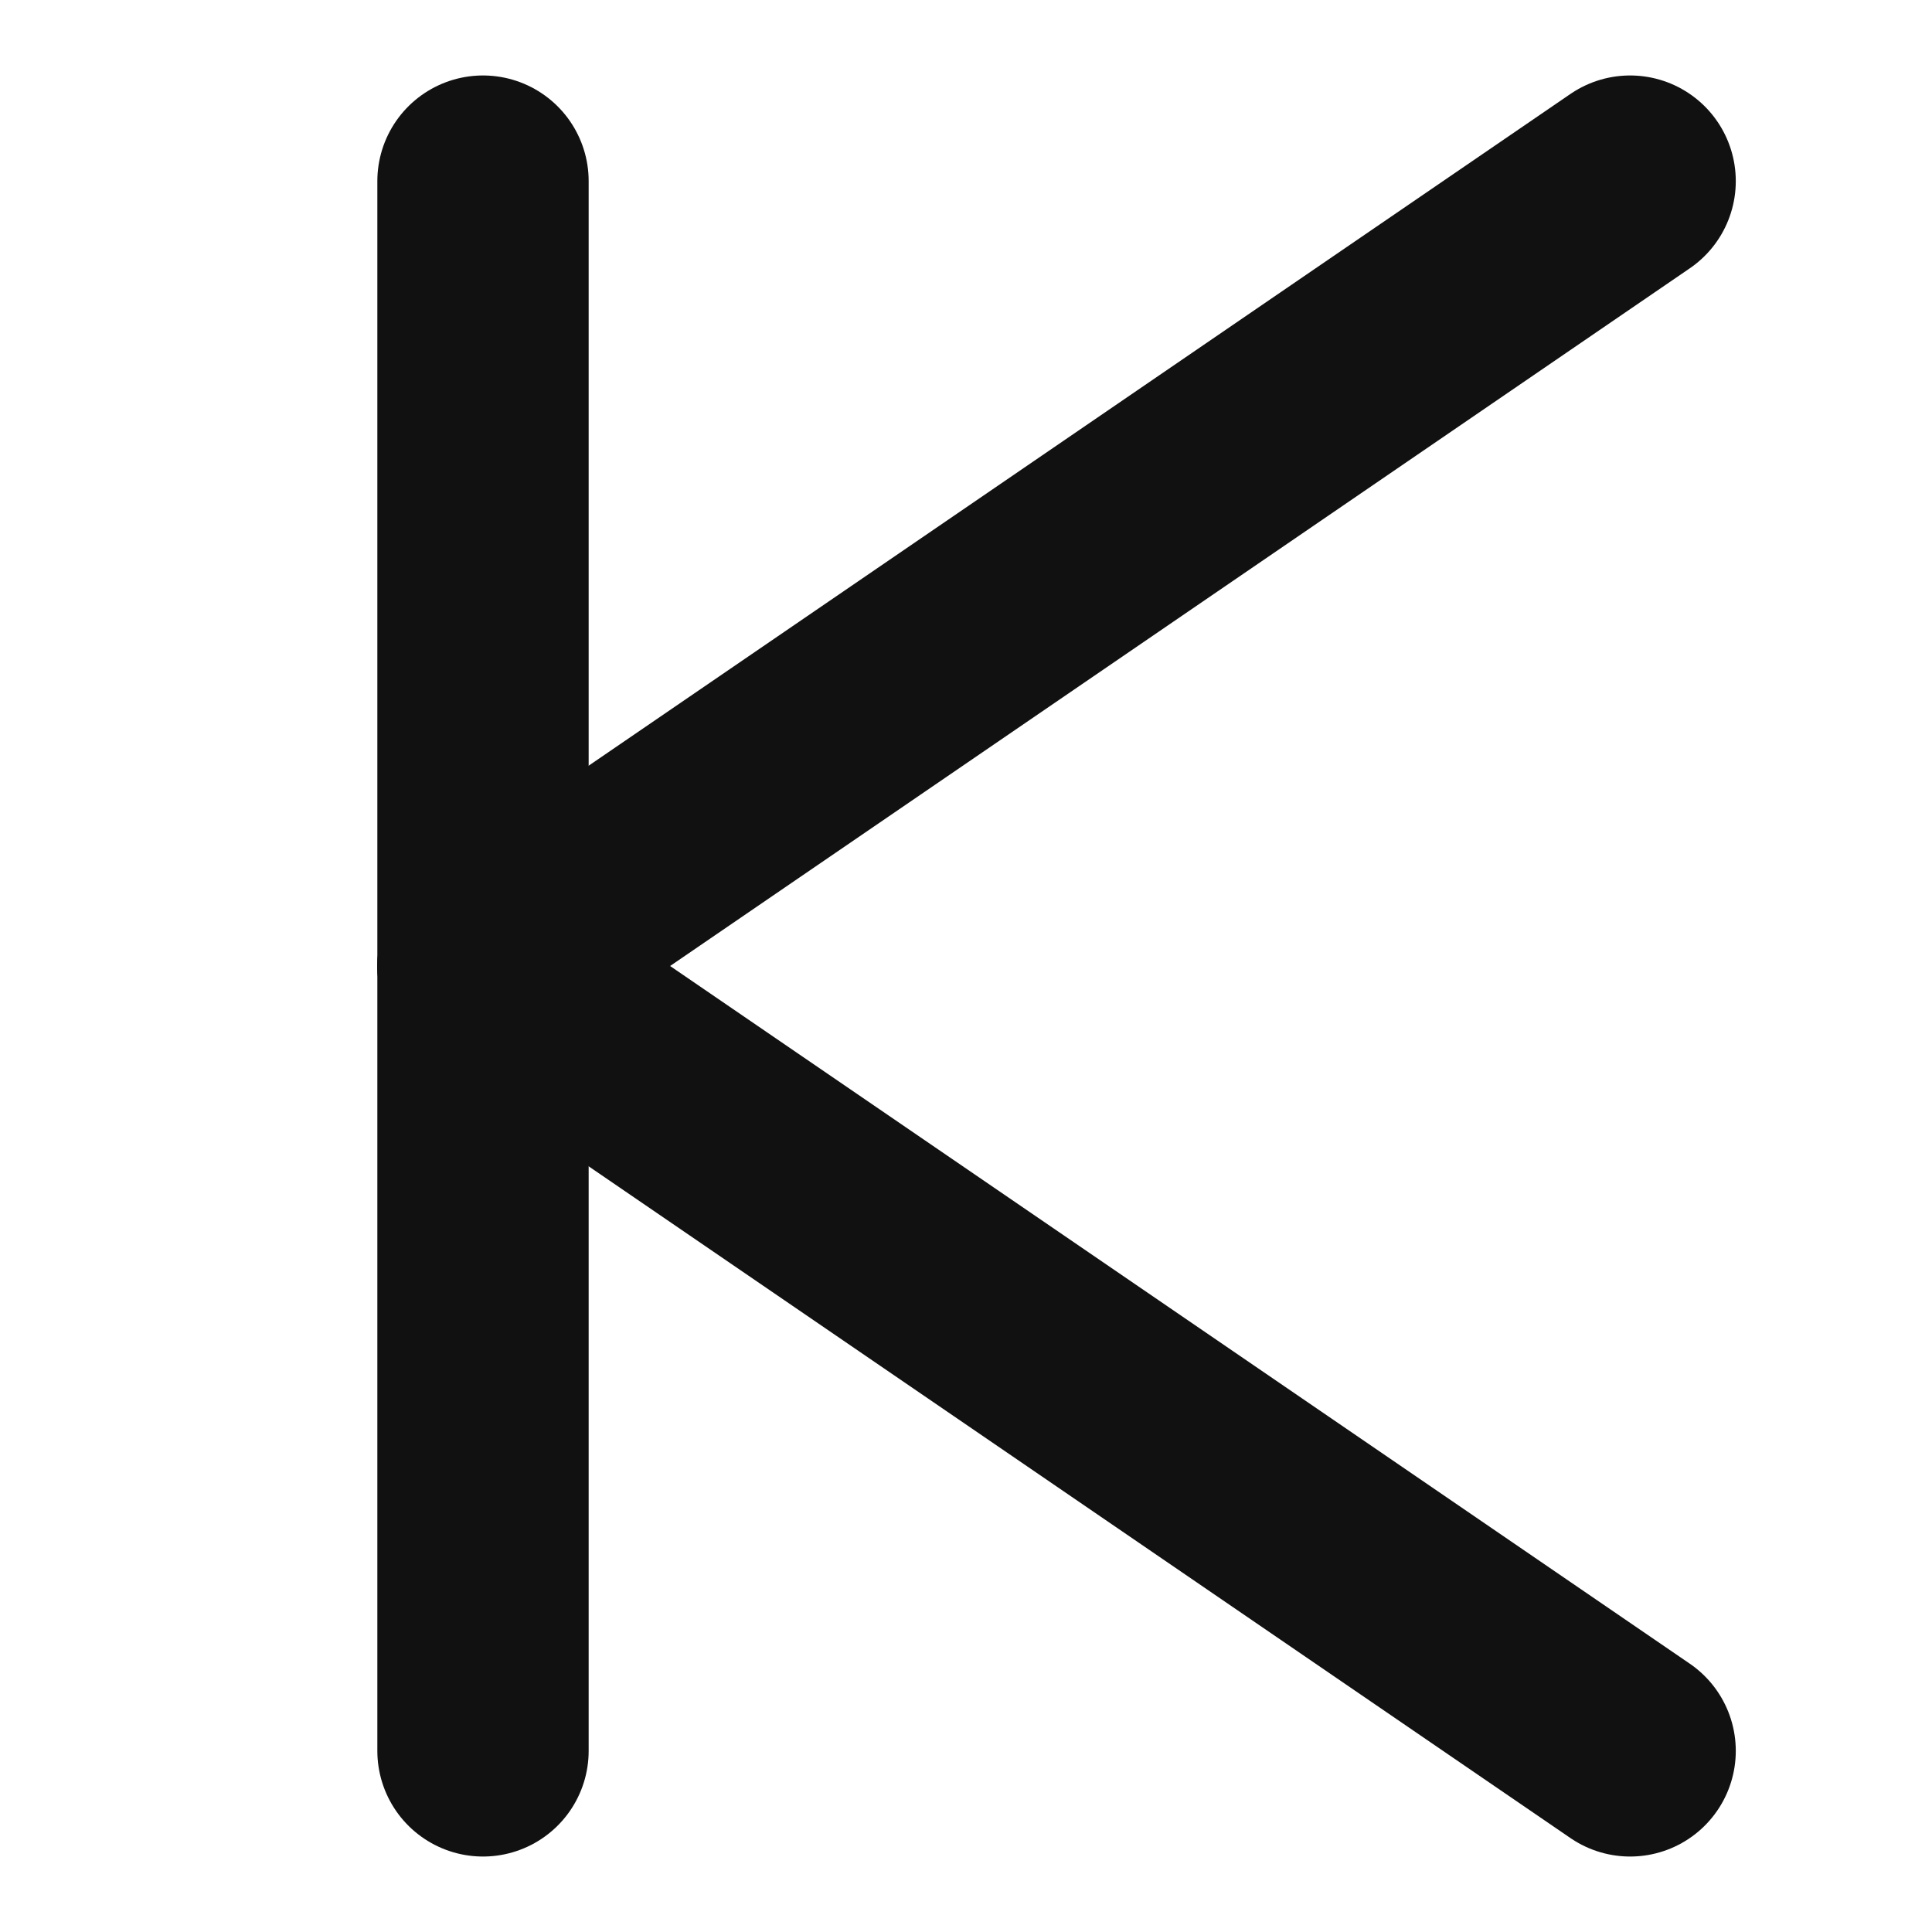
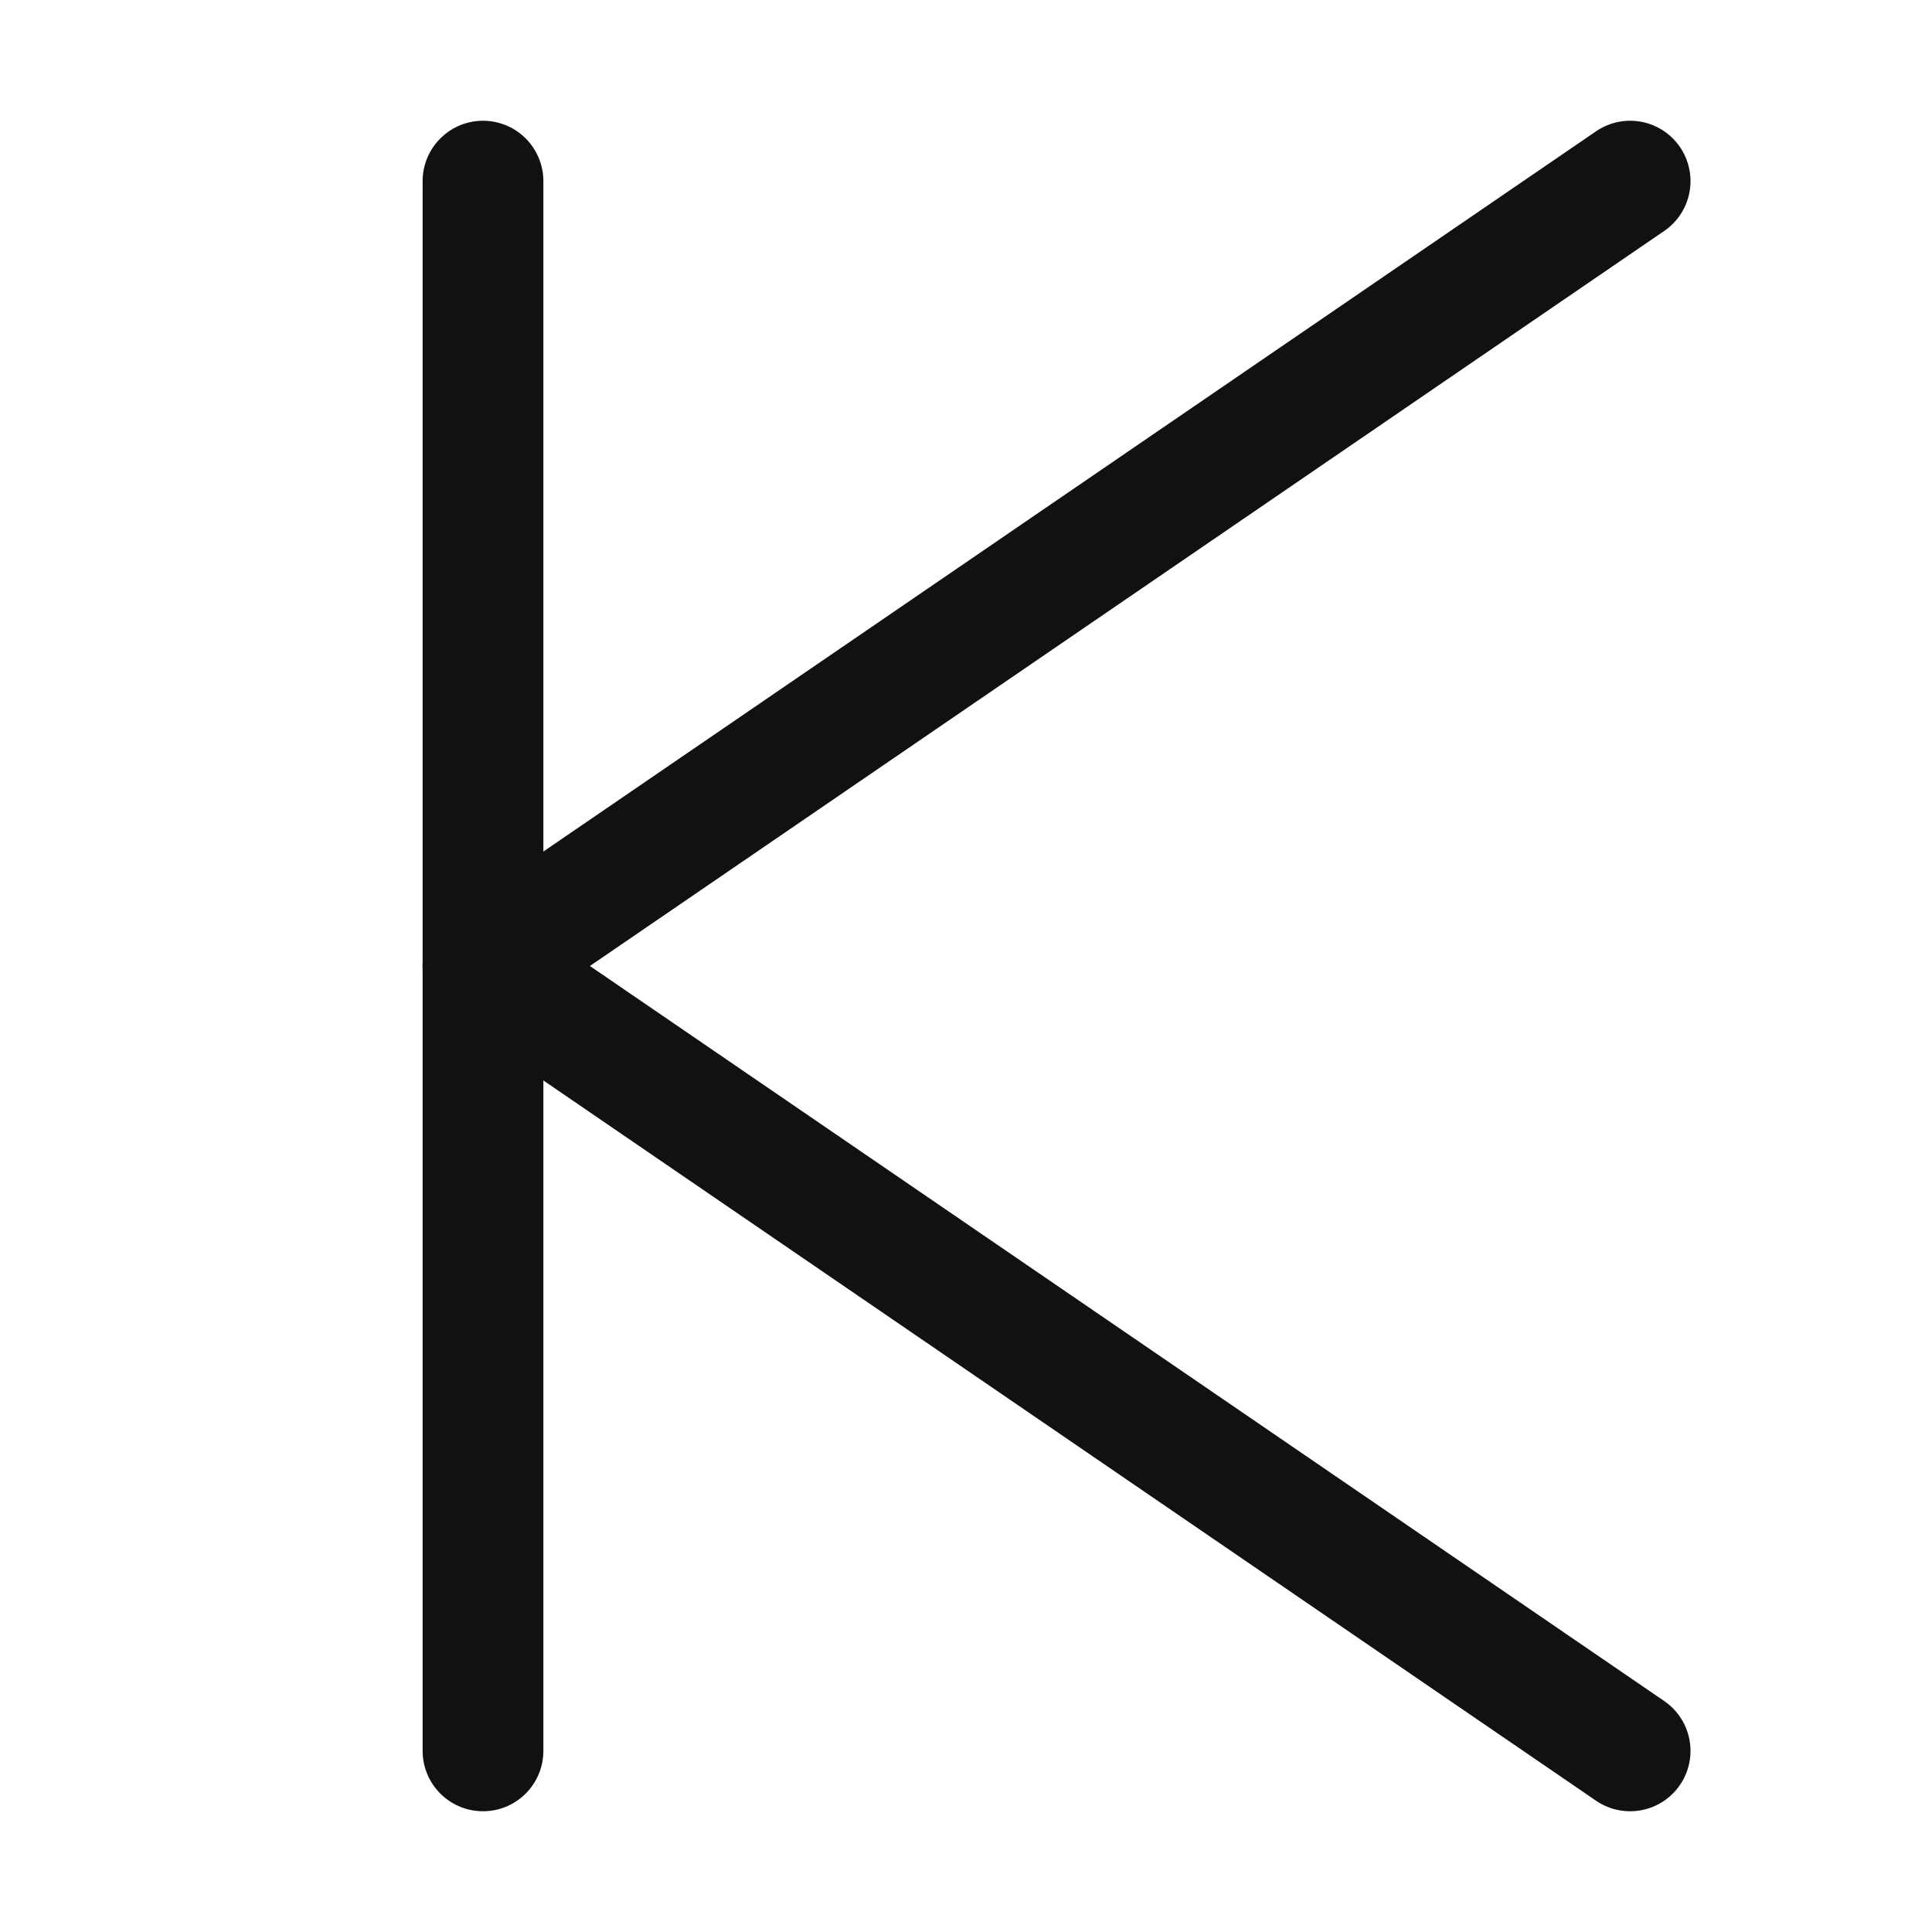
<svg xmlns="http://www.w3.org/2000/svg" viewBox="0 0 32 32">
  <rect width="32" height="32" fill="white" />
-   <line x1="8" y1="3" x2="8" y2="29" stroke="#111" stroke-width="3.5" stroke-linecap="round" />
-   <line x1="8" y1="16" x2="27" y2="3" stroke="#111" stroke-width="3.5" stroke-linecap="round" />
-   <line x1="8" y1="16" x2="27" y2="29" stroke="#111" stroke-width="3.5" stroke-linecap="round" />
+   <line x1="8" y1="3" x2="8" y2="29" stroke="#111" stroke-width="2" stroke-linecap="round" />
+   <line x1="8" y1="16" x2="27" y2="3" stroke="#111" stroke-width="2" stroke-linecap="round" />
+   <line x1="8" y1="16" x2="27" y2="29" stroke="#111" stroke-width="2" stroke-linecap="round" />
</svg>
